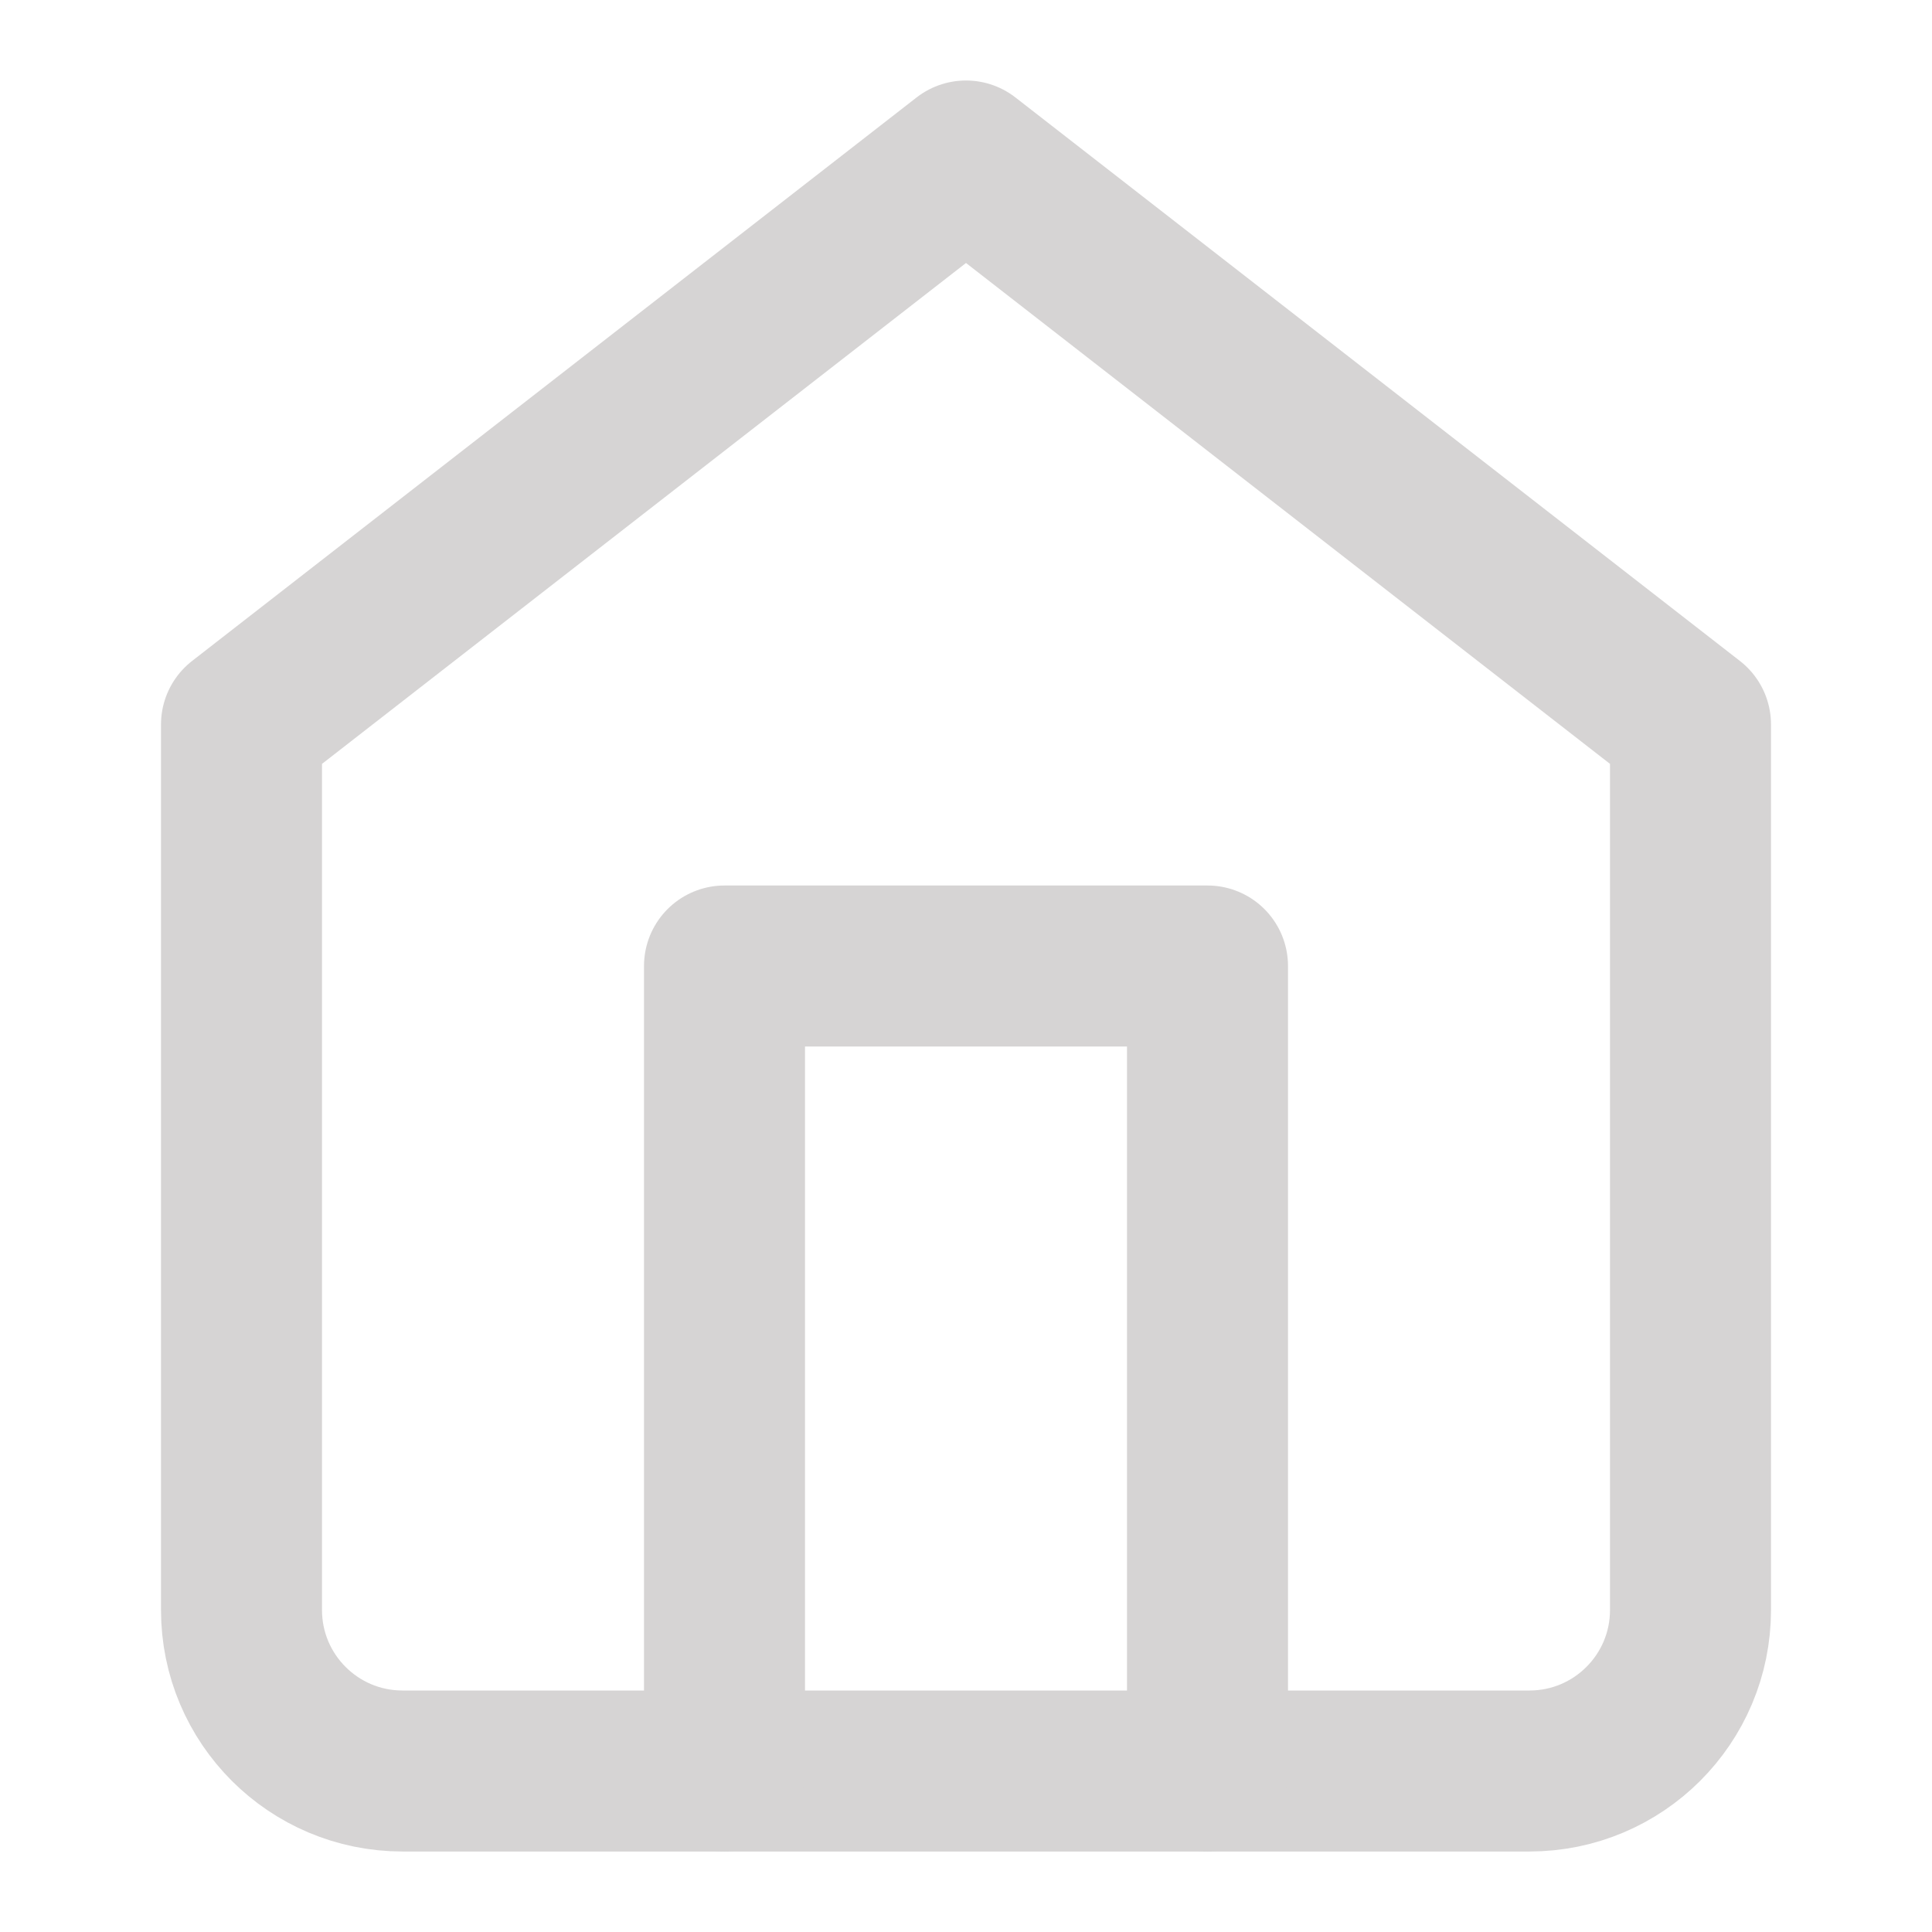
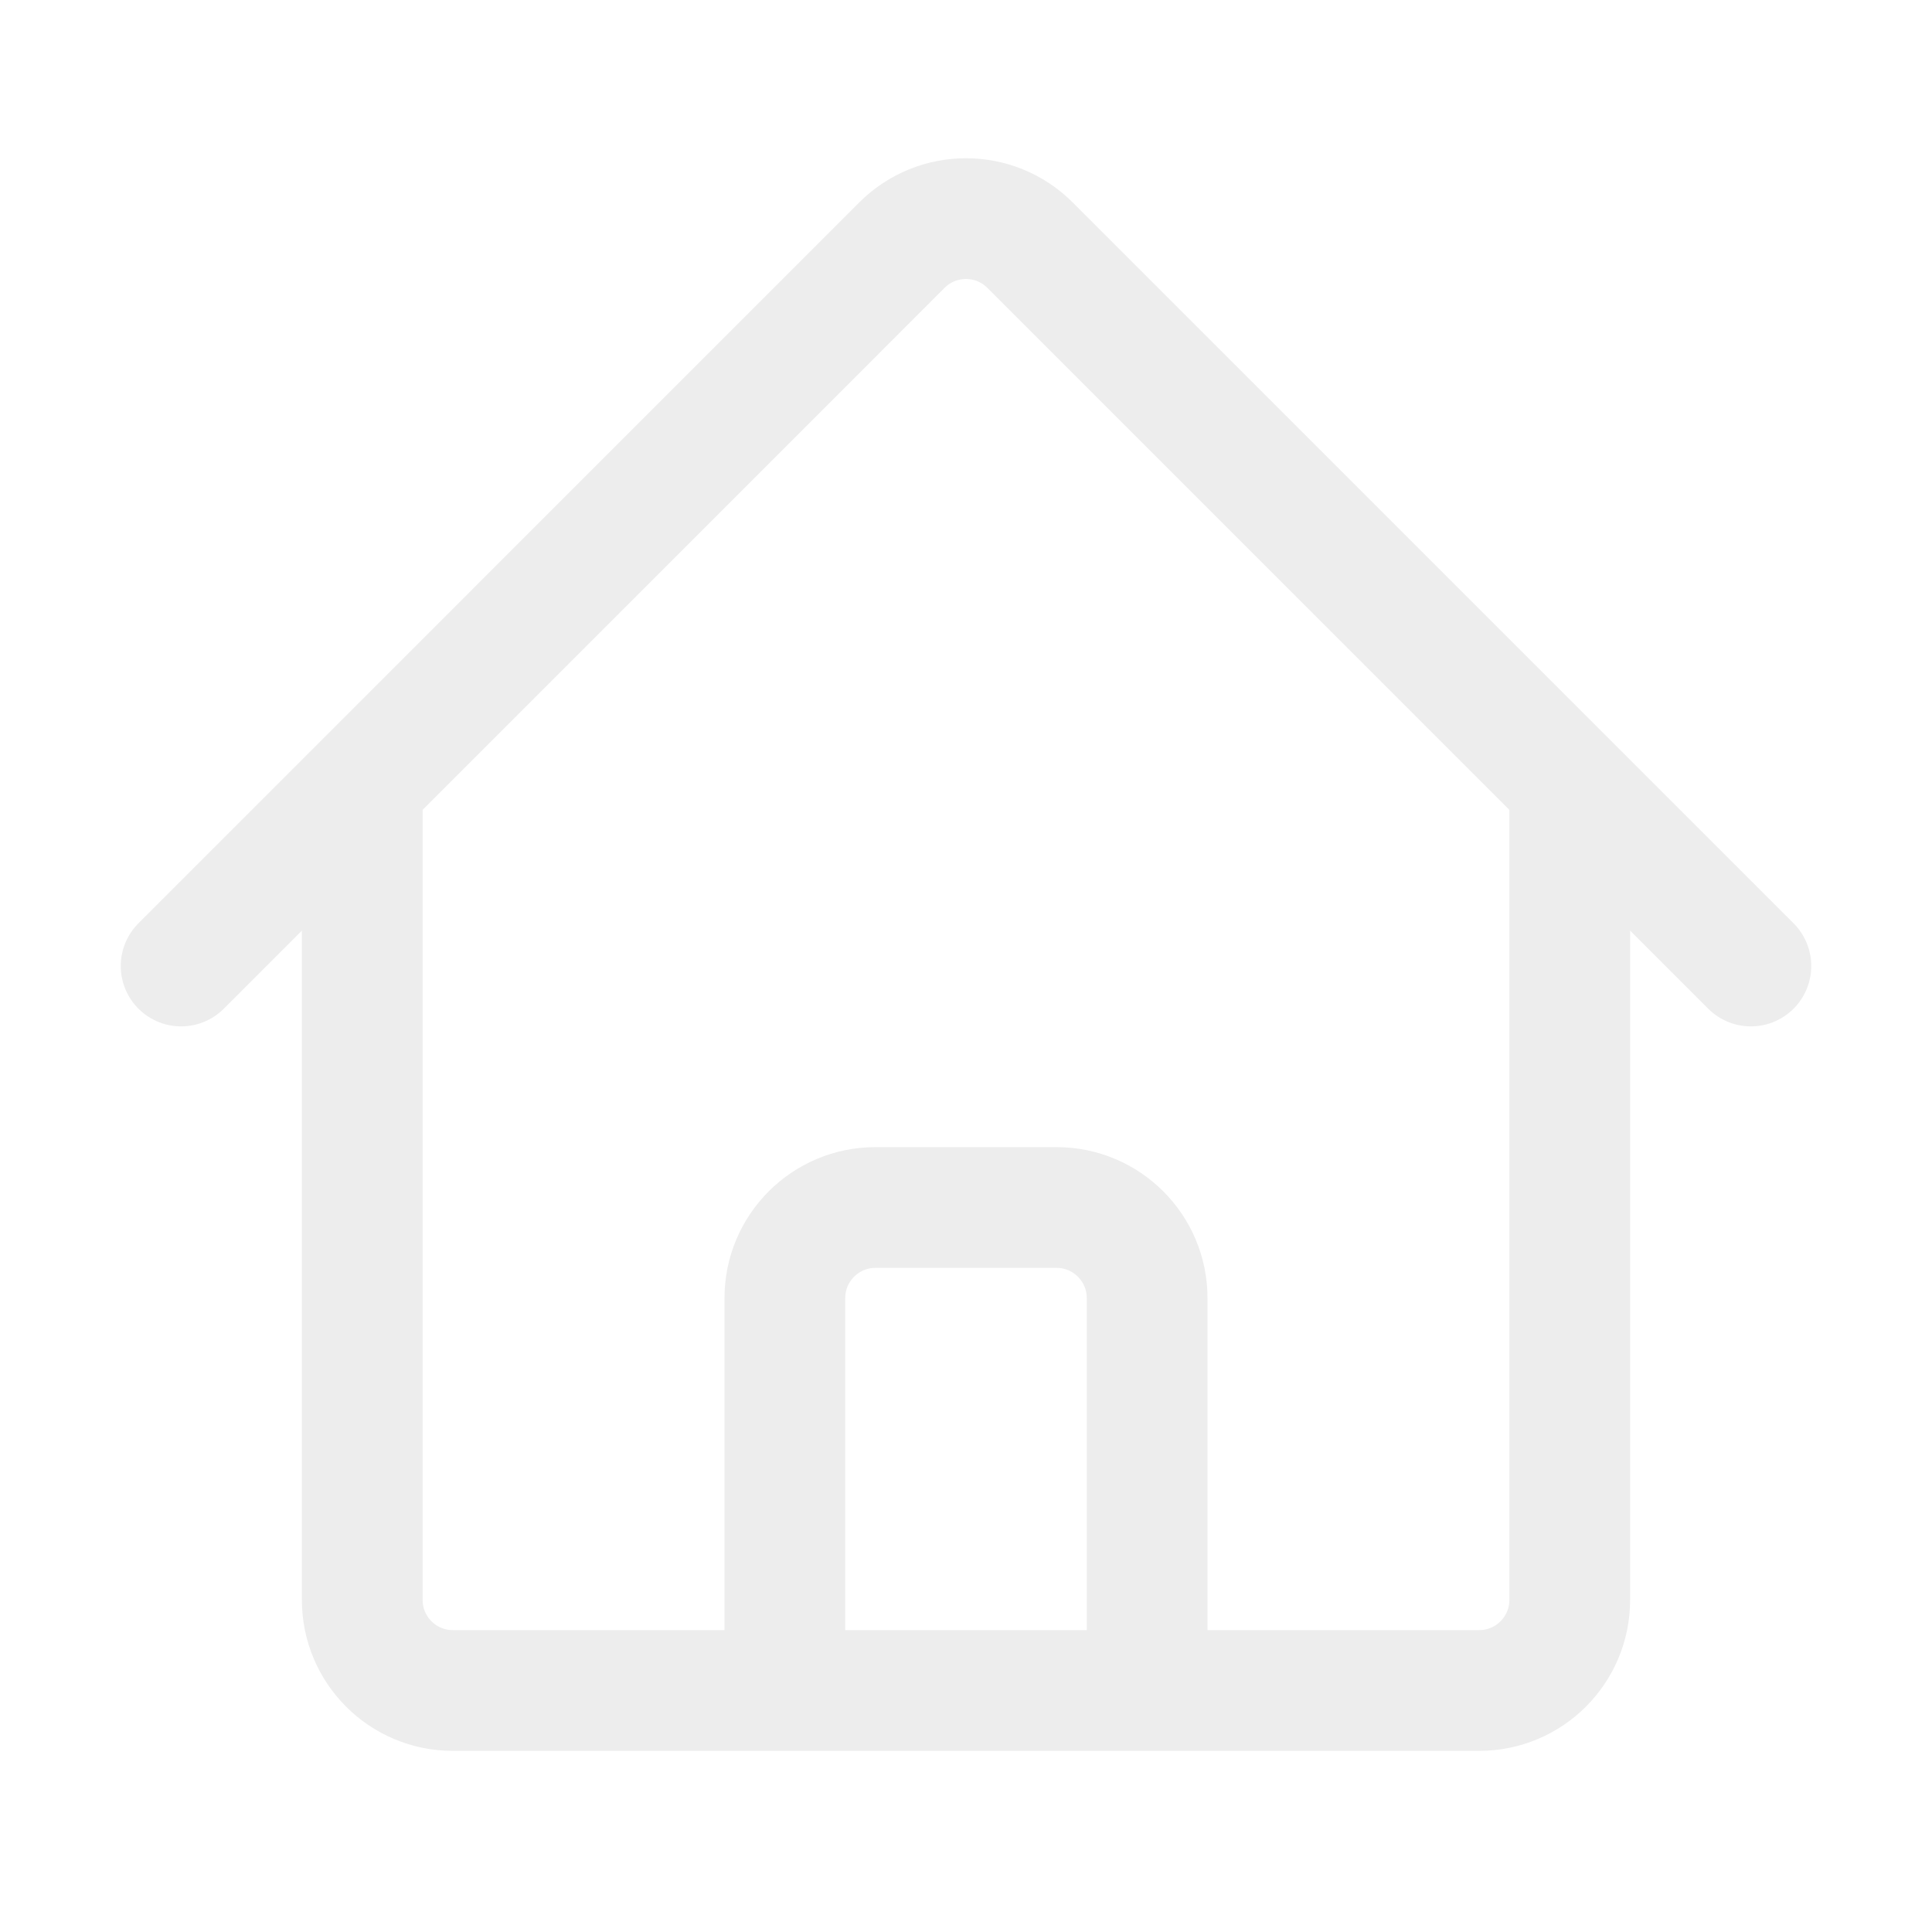
- <svg xmlns="http://www.w3.org/2000/svg" width="24" height="24" viewBox="0 0 24 24" fill="none" stroke="#d6d4d4" stroke-width="2" stroke-linecap="round" stroke-linejoin="round" class="lucide lucide-home">
-   <path d="m3 9 9-7 9 7v11a2 2 0 0 1-2 2H5a2 2 0 0 1-2-2z" />
-   <polyline points="9 22 9 12 15 12 15 22" />
+ <svg xmlns="http://www.w3.org/2000/svg" fill="none" viewBox="0 0 24 24" stroke-width="1.5" stroke="#ededed" class="w-6 h-6">
+   <path stroke-linecap="round" stroke-linejoin="round" d="m2.25 12 8.954-8.955c.44-.439 1.152-.439 1.591 0L21.75 12M4.5 9.75v10.125c0 .621.504 1.125 1.125 1.125H9.75v-4.875c0-.621.504-1.125 1.125-1.125h2.25c.621 0 1.125.504 1.125 1.125V21h4.125c.621 0 1.125-.504 1.125-1.125V9.75M8.25 21h8.25" />
</svg>
